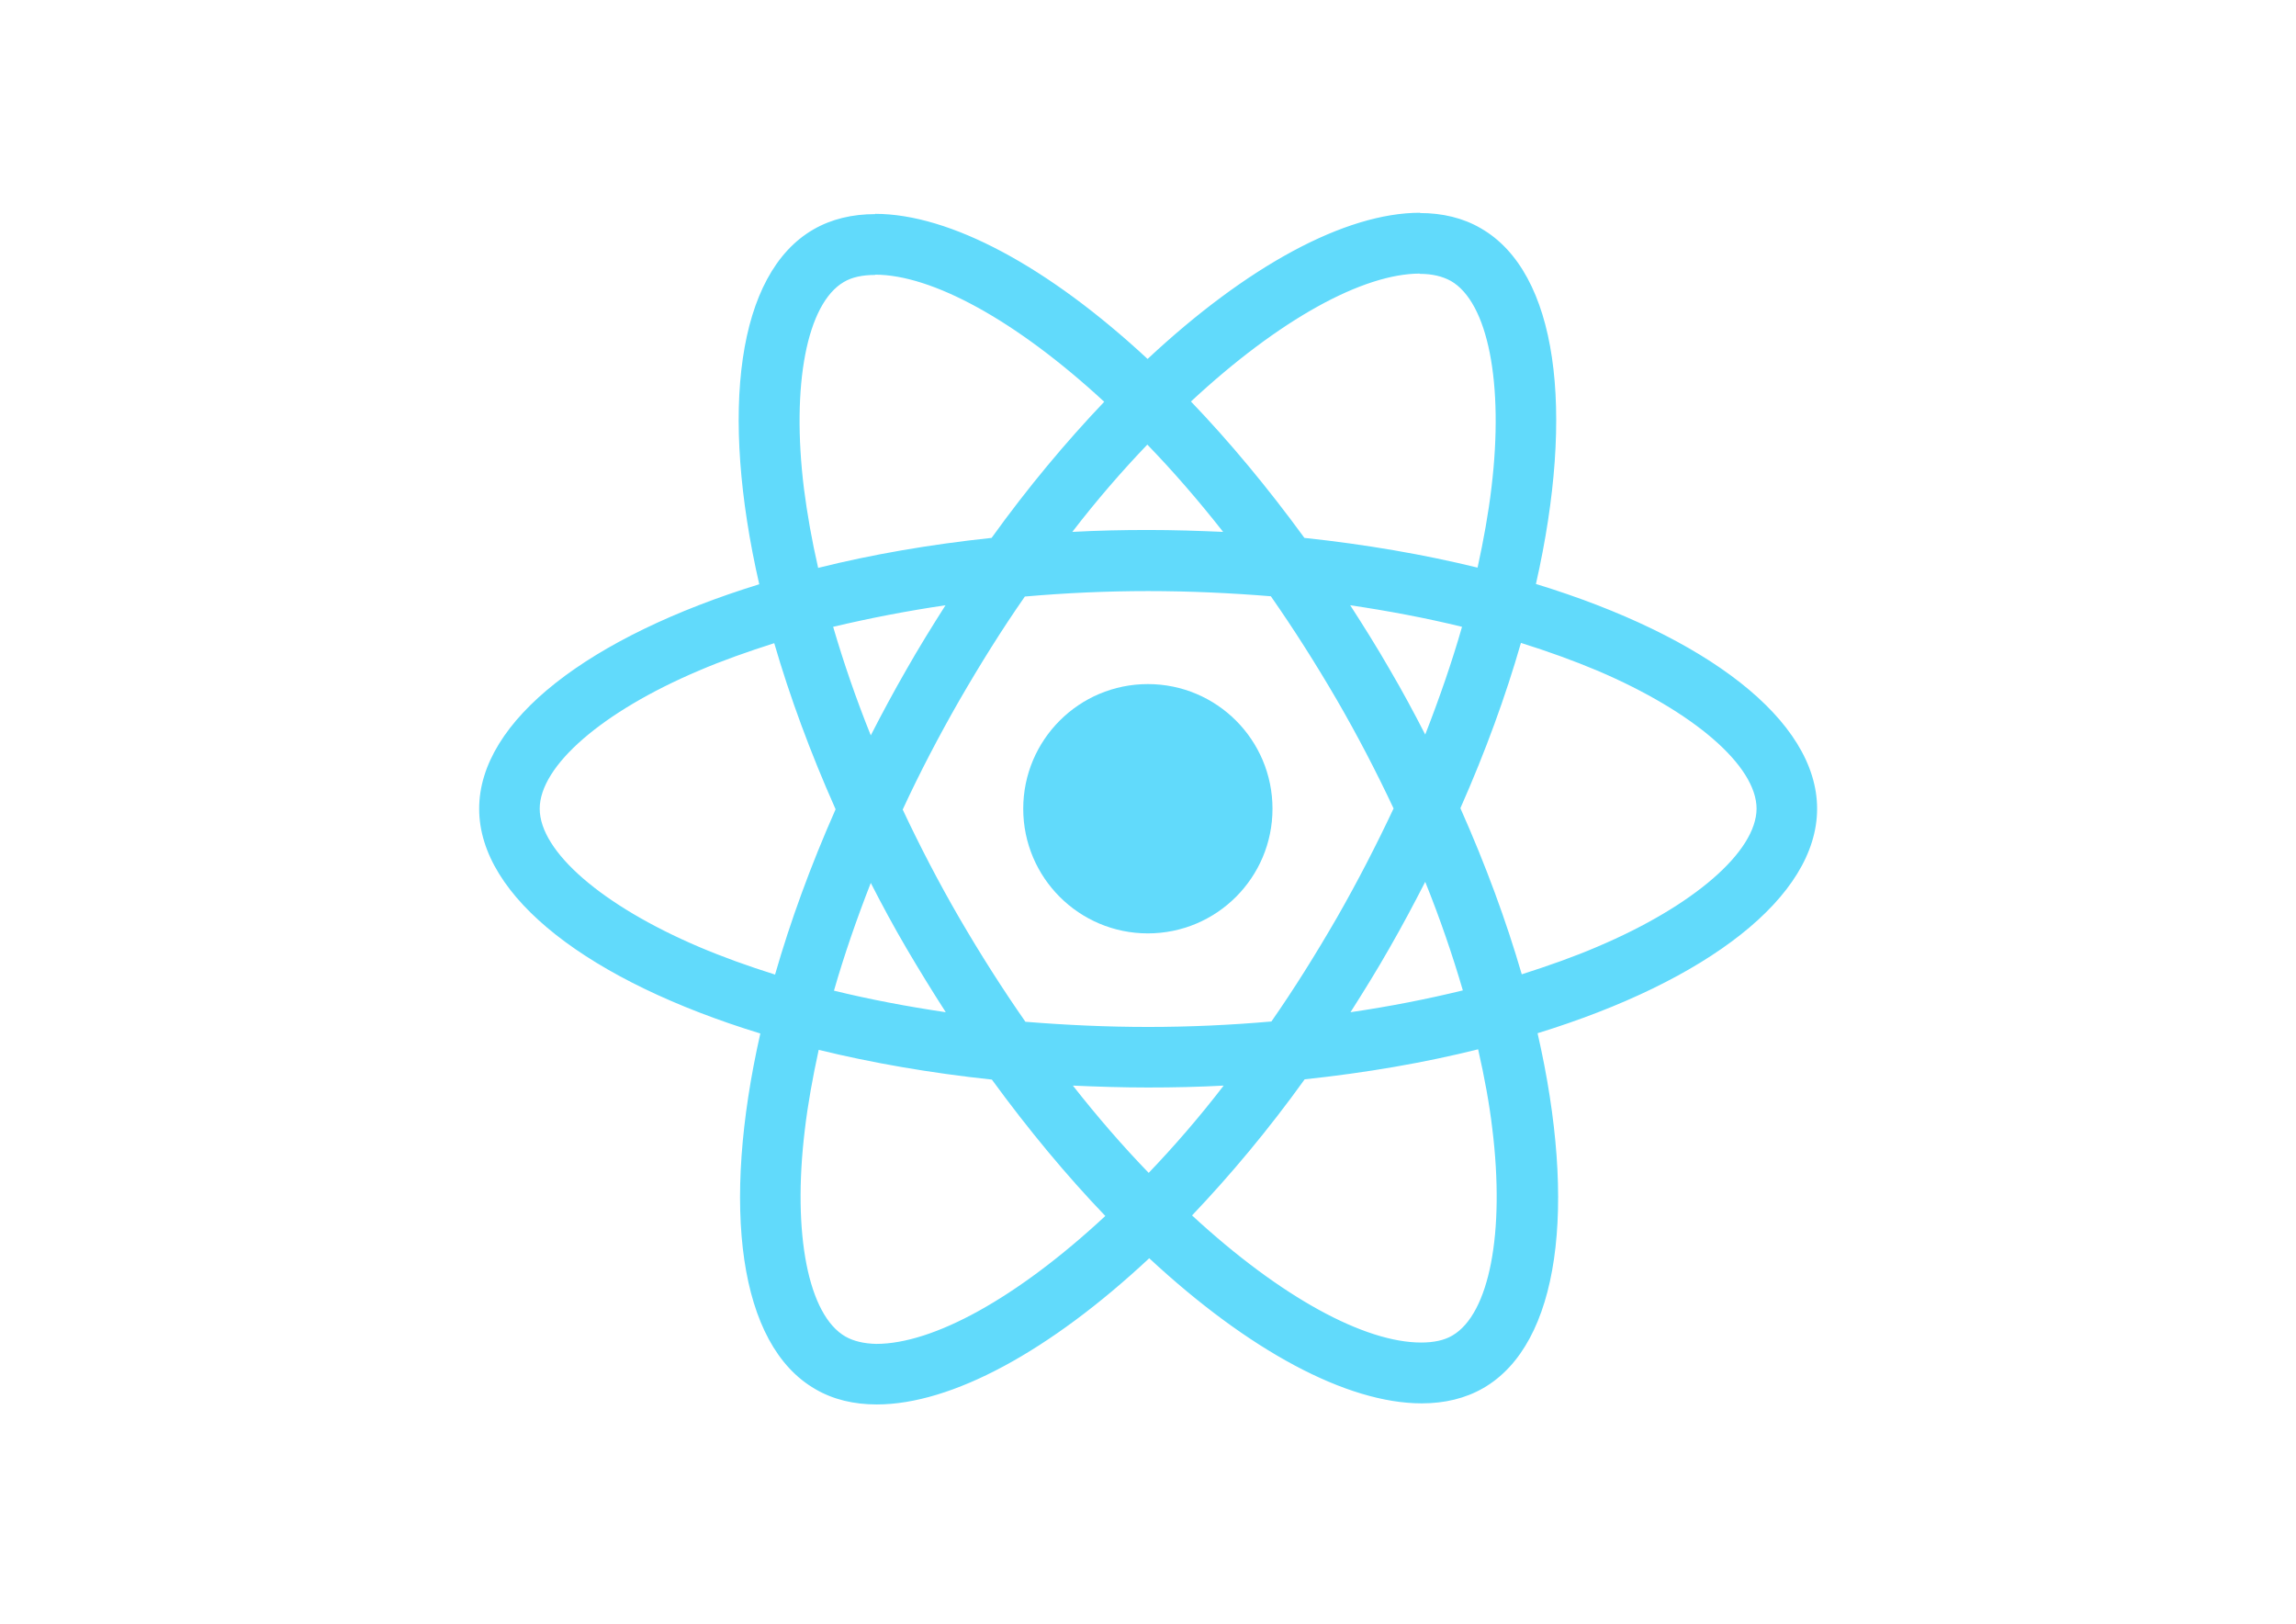
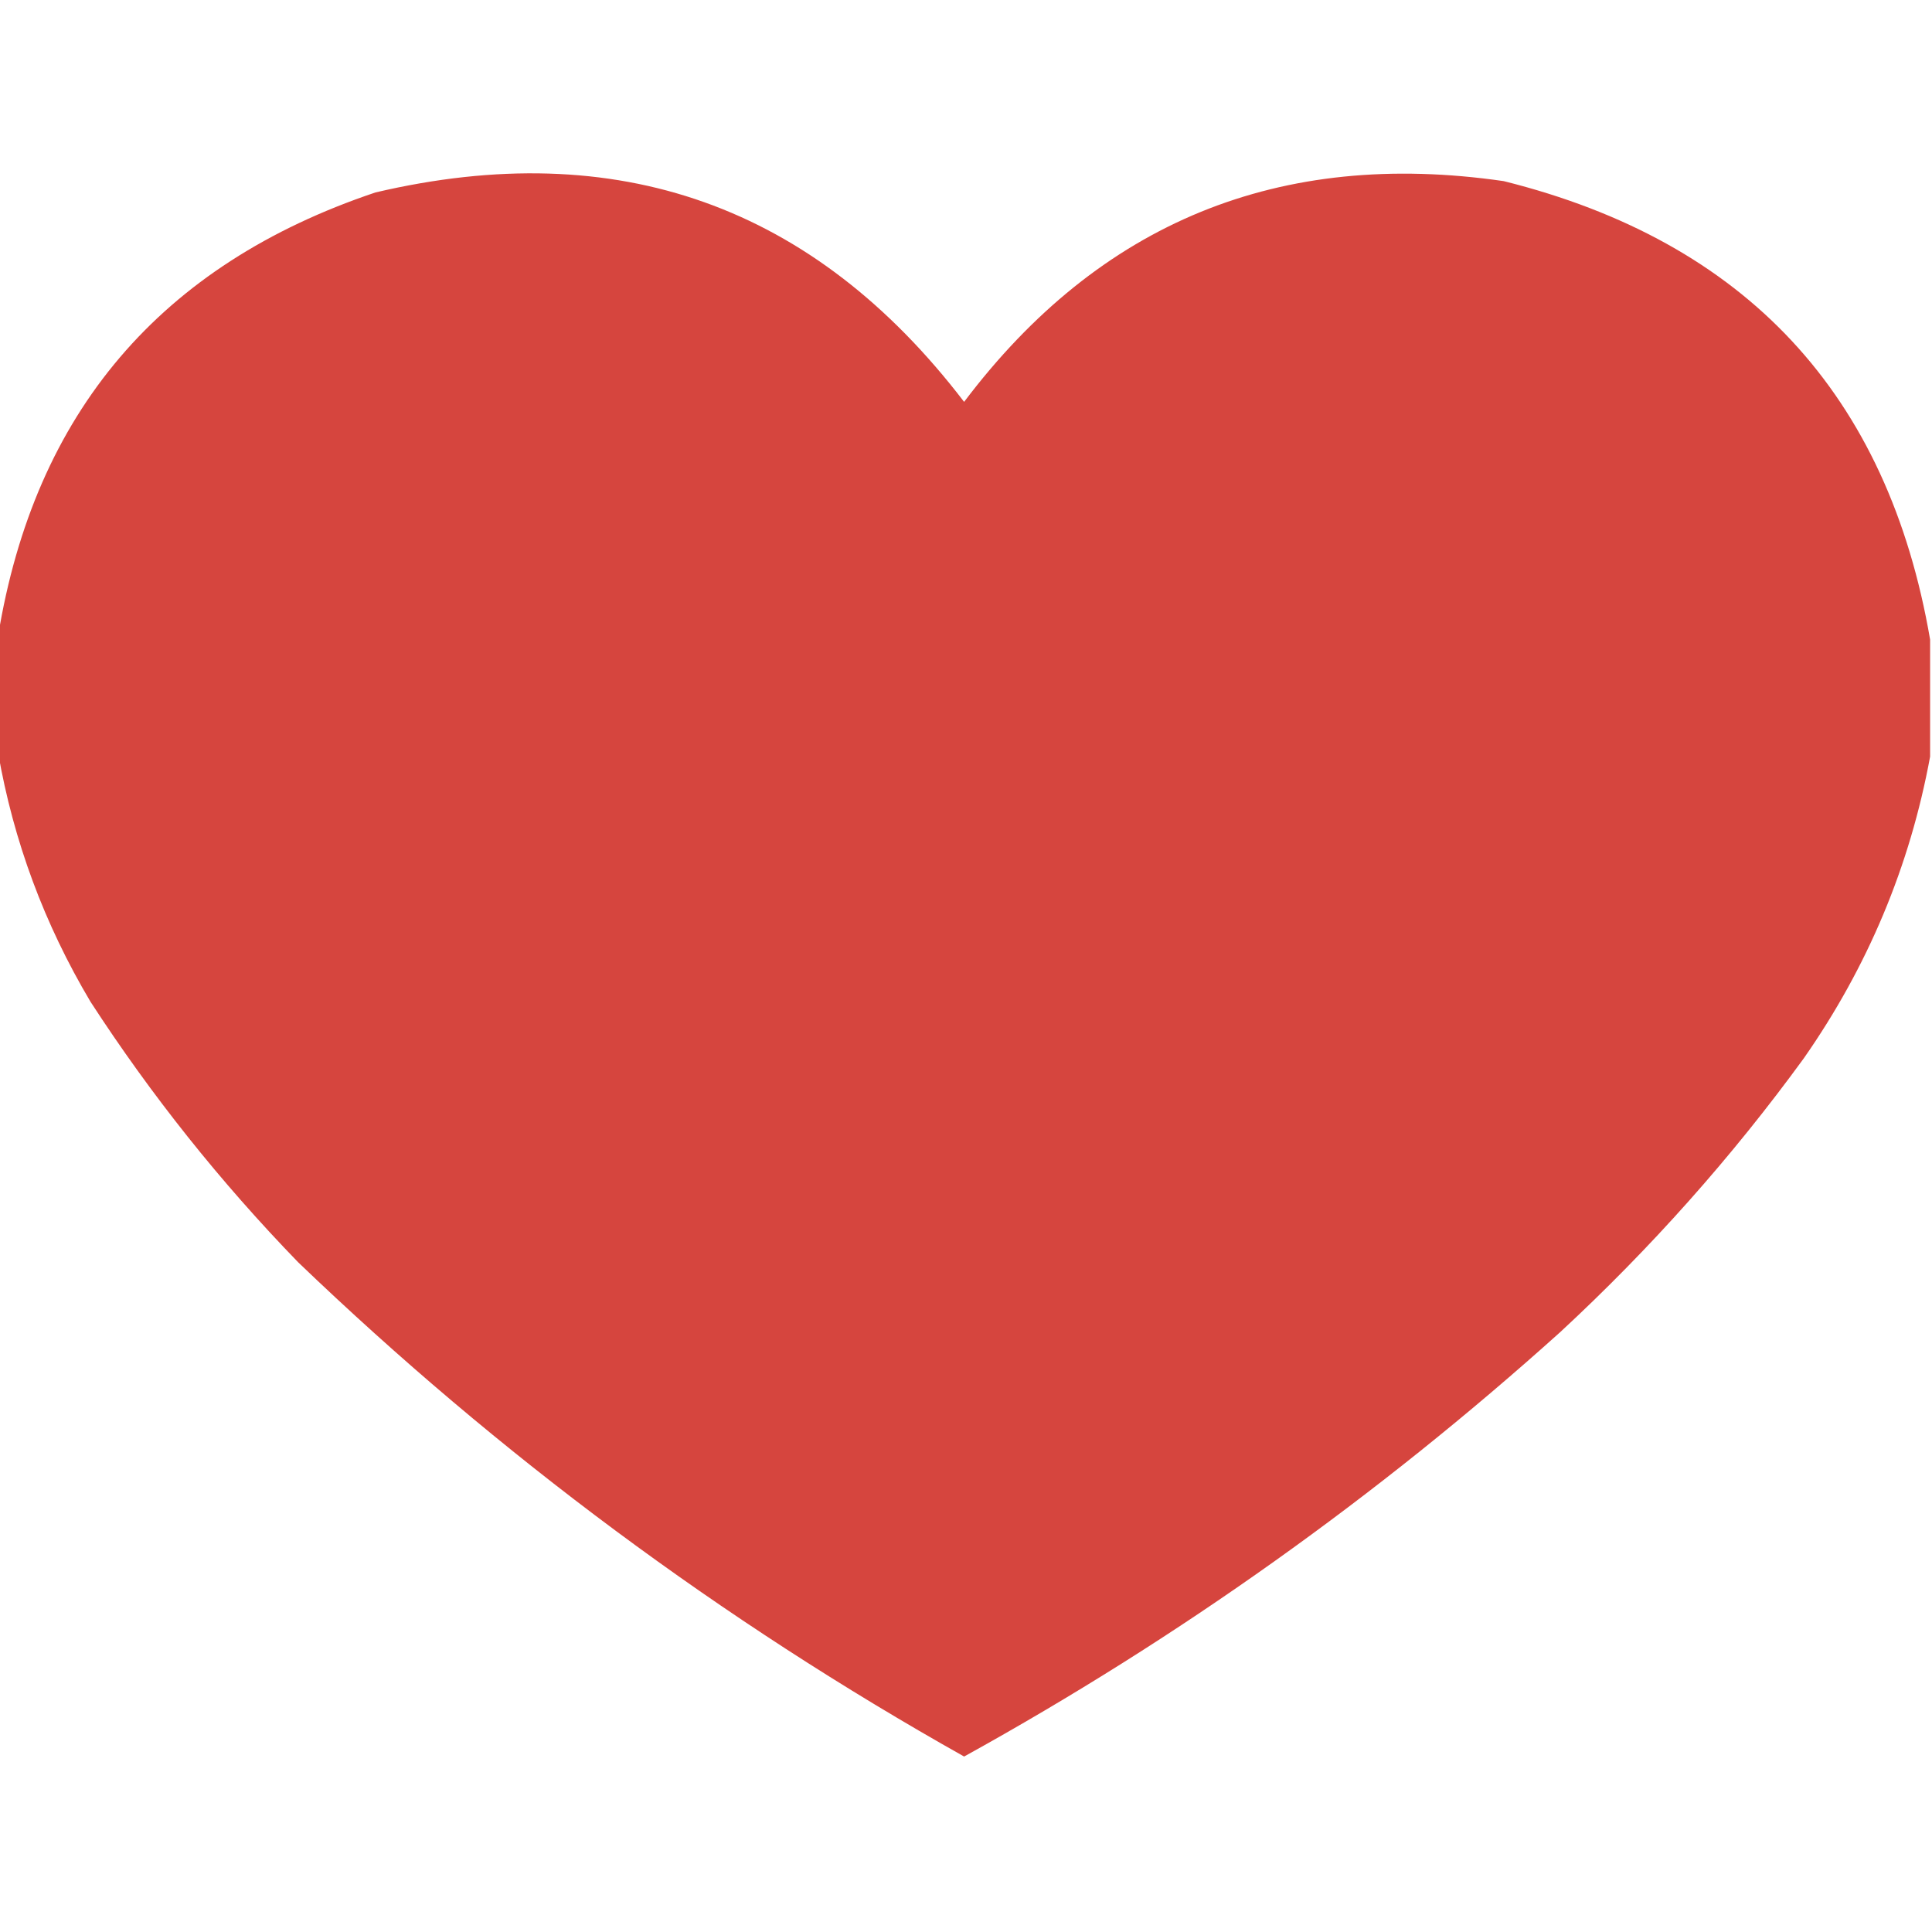
- <svg xmlns="http://www.w3.org/2000/svg" viewBox="0 0 841.9 595.3">
-   <g fill="#61DAFB">
-     <path d="M666.3 296.5c0-32.5-40.7-63.3-103.1-82.4 14.4-63.6 8-114.2-20.2-130.4-6.5-3.8-14.1-5.6-22.4-5.6v22.3c4.6 0 8.3.9 11.4 2.6 13.6 7.8 19.5 37.5 14.9 75.7-1.1 9.4-2.9 19.3-5.1 29.4-19.6-4.8-41-8.5-63.5-10.9-13.5-18.5-27.5-35.3-41.6-50 32.6-30.3 63.2-46.9 84-46.9V78c-27.5 0-63.5 19.6-99.9 53.6-36.4-33.8-72.4-53.2-99.9-53.2v22.3c20.7 0 51.4 16.5 84 46.6-14 14.7-28 31.4-41.3 49.9-22.6 2.4-44 6.1-63.6 11-2.3-10-4-19.7-5.2-29-4.7-38.2 1.1-67.9 14.6-75.8 3-1.8 6.9-2.6 11.5-2.6V78.5c-8.4 0-16 1.8-22.6 5.6-28.1 16.2-34.4 66.7-19.9 130.1-62.2 19.2-102.7 49.9-102.7 82.3 0 32.5 40.7 63.3 103.1 82.4-14.4 63.6-8 114.2 20.2 130.4 6.5 3.8 14.1 5.6 22.5 5.6 27.5 0 63.5-19.6 99.9-53.6 36.4 33.8 72.4 53.2 99.9 53.2 8.4 0 16-1.8 22.6-5.6 28.1-16.2 34.4-66.7 19.9-130.1 62-19.1 102.5-49.9 102.5-82.3zm-130.2-66.7c-3.7 12.9-8.3 26.2-13.5 39.5-4.1-8-8.4-16-13.1-24-4.6-8-9.5-15.8-14.4-23.4 14.2 2.1 27.9 4.7 41 7.9zm-45.8 106.5c-7.8 13.5-15.8 26.3-24.1 38.2-14.9 1.3-30 2-45.2 2-15.1 0-30.2-.7-45-1.9-8.3-11.9-16.4-24.6-24.2-38-7.6-13.1-14.5-26.4-20.8-39.8 6.2-13.4 13.2-26.8 20.7-39.9 7.8-13.5 15.8-26.3 24.1-38.2 14.9-1.3 30-2 45.2-2 15.1 0 30.2.7 45 1.9 8.3 11.9 16.4 24.6 24.2 38 7.6 13.1 14.5 26.4 20.8 39.8-6.3 13.4-13.2 26.8-20.7 39.9zm32.3-13c5.4 13.4 10 26.8 13.8 39.8-13.1 3.2-26.9 5.9-41.2 8 4.9-7.7 9.8-15.6 14.4-23.7 4.6-8 8.9-16.1 13-24.1zM421.2 430c-9.3-9.6-18.6-20.3-27.8-32 9 .4 18.2.7 27.5.7 9.4 0 18.7-.2 27.8-.7-9 11.7-18.3 22.4-27.5 32zm-74.4-58.9c-14.2-2.1-27.9-4.7-41-7.9 3.7-12.9 8.3-26.2 13.5-39.5 4.1 8 8.4 16 13.1 24 4.7 8 9.5 15.8 14.4 23.4zM420.7 163c9.3 9.6 18.6 20.3 27.8 32-9-.4-18.2-.7-27.5-.7-9.4 0-18.7.2-27.8.7 9-11.7 18.3-22.4 27.5-32zm-74 58.9c-4.9 7.7-9.8 15.6-14.4 23.7-4.6 8-8.9 16-13 24-5.4-13.4-10-26.8-13.8-39.8 13.1-3.1 26.9-5.8 41.2-7.9zm-90.5 125.2c-35.4-15.1-58.3-34.9-58.3-50.6 0-15.7 22.9-35.6 58.3-50.6 8.6-3.7 18-7 27.7-10.1 5.7 19.6 13.2 40 22.5 60.9-9.2 20.8-16.6 41.1-22.2 60.6-9.9-3.1-19.3-6.5-28-10.2zM310 490c-13.6-7.8-19.5-37.5-14.9-75.7 1.1-9.4 2.9-19.3 5.1-29.4 19.6 4.8 41 8.5 63.5 10.9 13.5 18.5 27.5 35.3 41.6 50-32.6 30.3-63.2 46.9-84 46.9-4.5-.1-8.3-1-11.3-2.7zm237.2-76.2c4.7 38.2-1.1 67.9-14.6 75.8-3 1.8-6.9 2.6-11.5 2.6-20.7 0-51.4-16.5-84-46.6 14-14.7 28-31.4 41.3-49.9 22.6-2.4 44-6.1 63.6-11 2.3 10.1 4.1 19.8 5.2 29.1zm38.5-66.7c-8.6 3.7-18 7-27.7 10.1-5.7-19.6-13.2-40-22.5-60.9 9.2-20.8 16.6-41.1 22.2-60.6 9.9 3.1 19.3 6.5 28.1 10.2 35.4 15.1 58.3 34.9 58.3 50.6-.1 15.7-23 35.6-58.4 50.6zM320.8 78.4z" />
-     <circle cx="420.9" cy="296.5" r="45.7" />
-     <path d="M520.5 78.1z" />
+ <svg xmlns="http://www.w3.org/2000/svg" version="1.1" width="512px" height="512px" style="shape-rendering:geometricPrecision; text-rendering:geometricPrecision; image-rendering:optimizeQuality; fill-rule:evenodd; clip-rule:evenodd">
+   <g>
+     <path style="opacity:0.994" fill="#d6443d" d="M 511.5,169.5 C 511.5,179.833 511.5,190.167 511.5,200.5C 506.152,229.539 494.985,256.206 478,280.5C 458.965,306.642 437.465,330.809 413.5,353C 365.144,396.517 312.478,434.017 255.5,465.5C 191.169,429.35 132.336,385.683 79,334.5C 58.385,313.23 40.052,290.23 24,265.5C 11.745,244.891 3.579,222.891 -0.5,199.5C -0.5,189.167 -0.5,178.833 -0.5,168.5C 9.18,109.312 42.514,70.145 99.5,51C 163.67,35.943 215.67,54.443 255.5,106.5C 291.431,58.883 339.098,39.383 398.5,48C 462.688,64.016 500.355,104.516 511.5,169.5 Z" />
  </g>
</svg>
